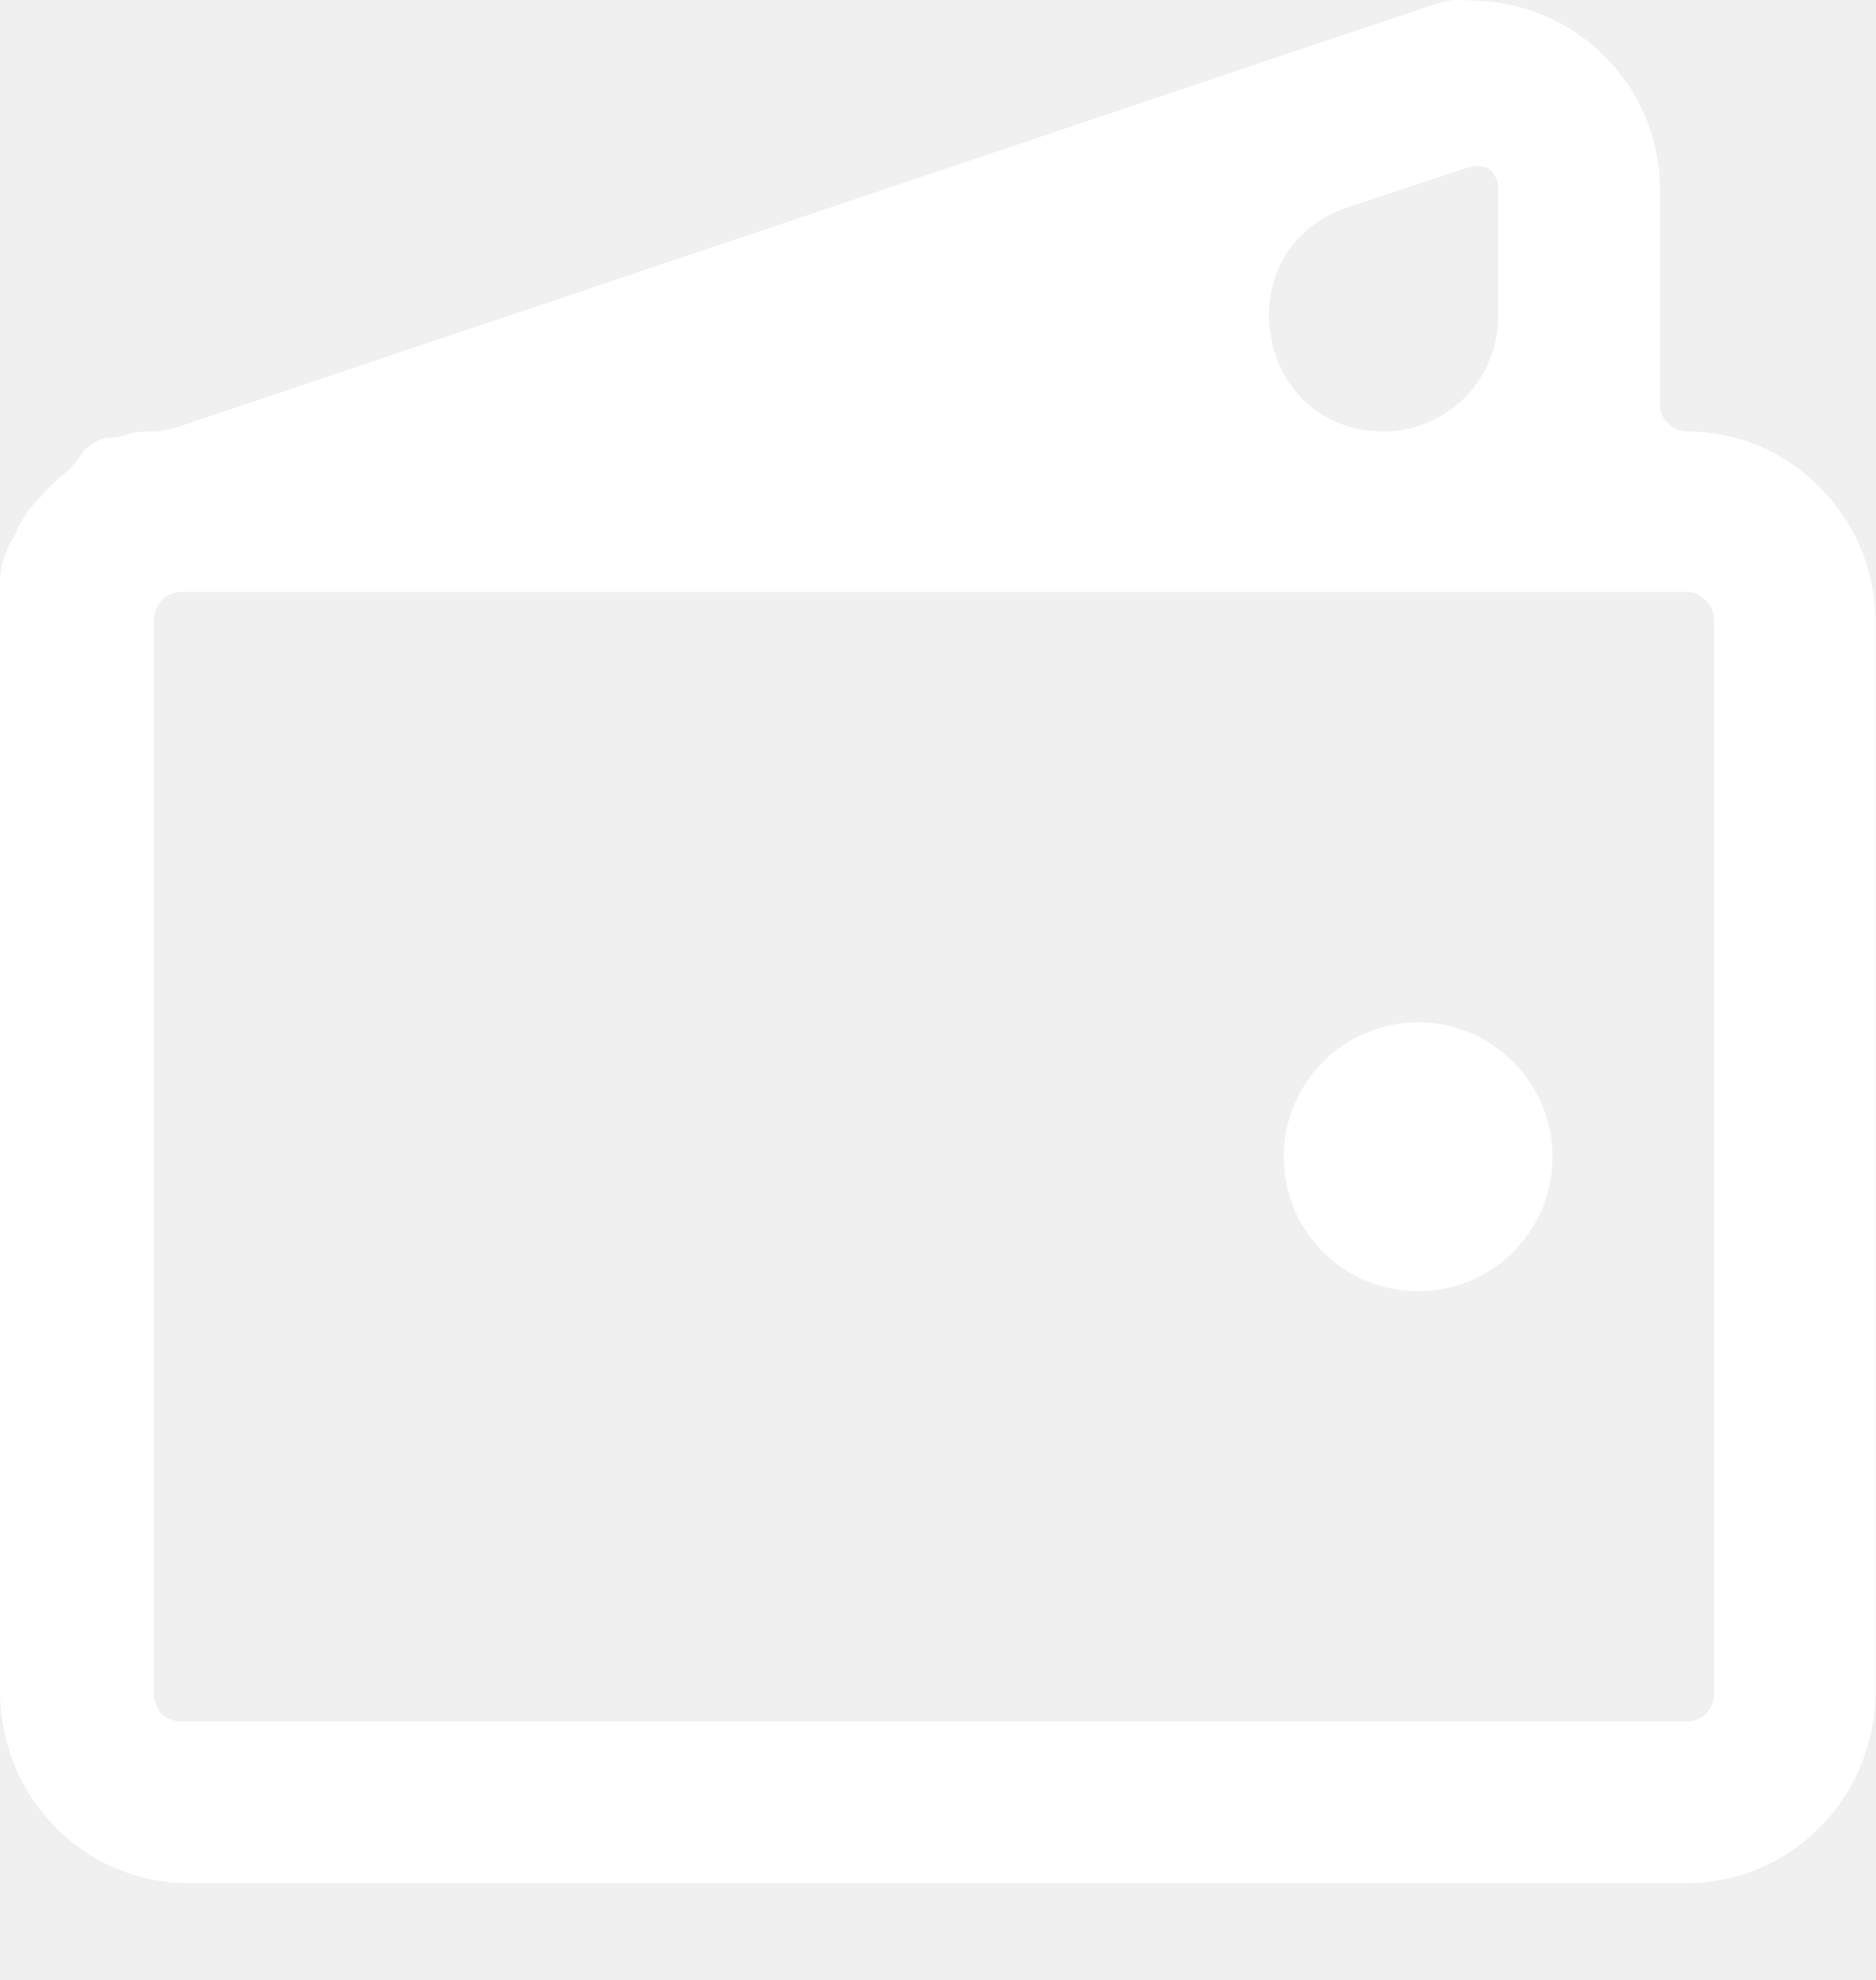
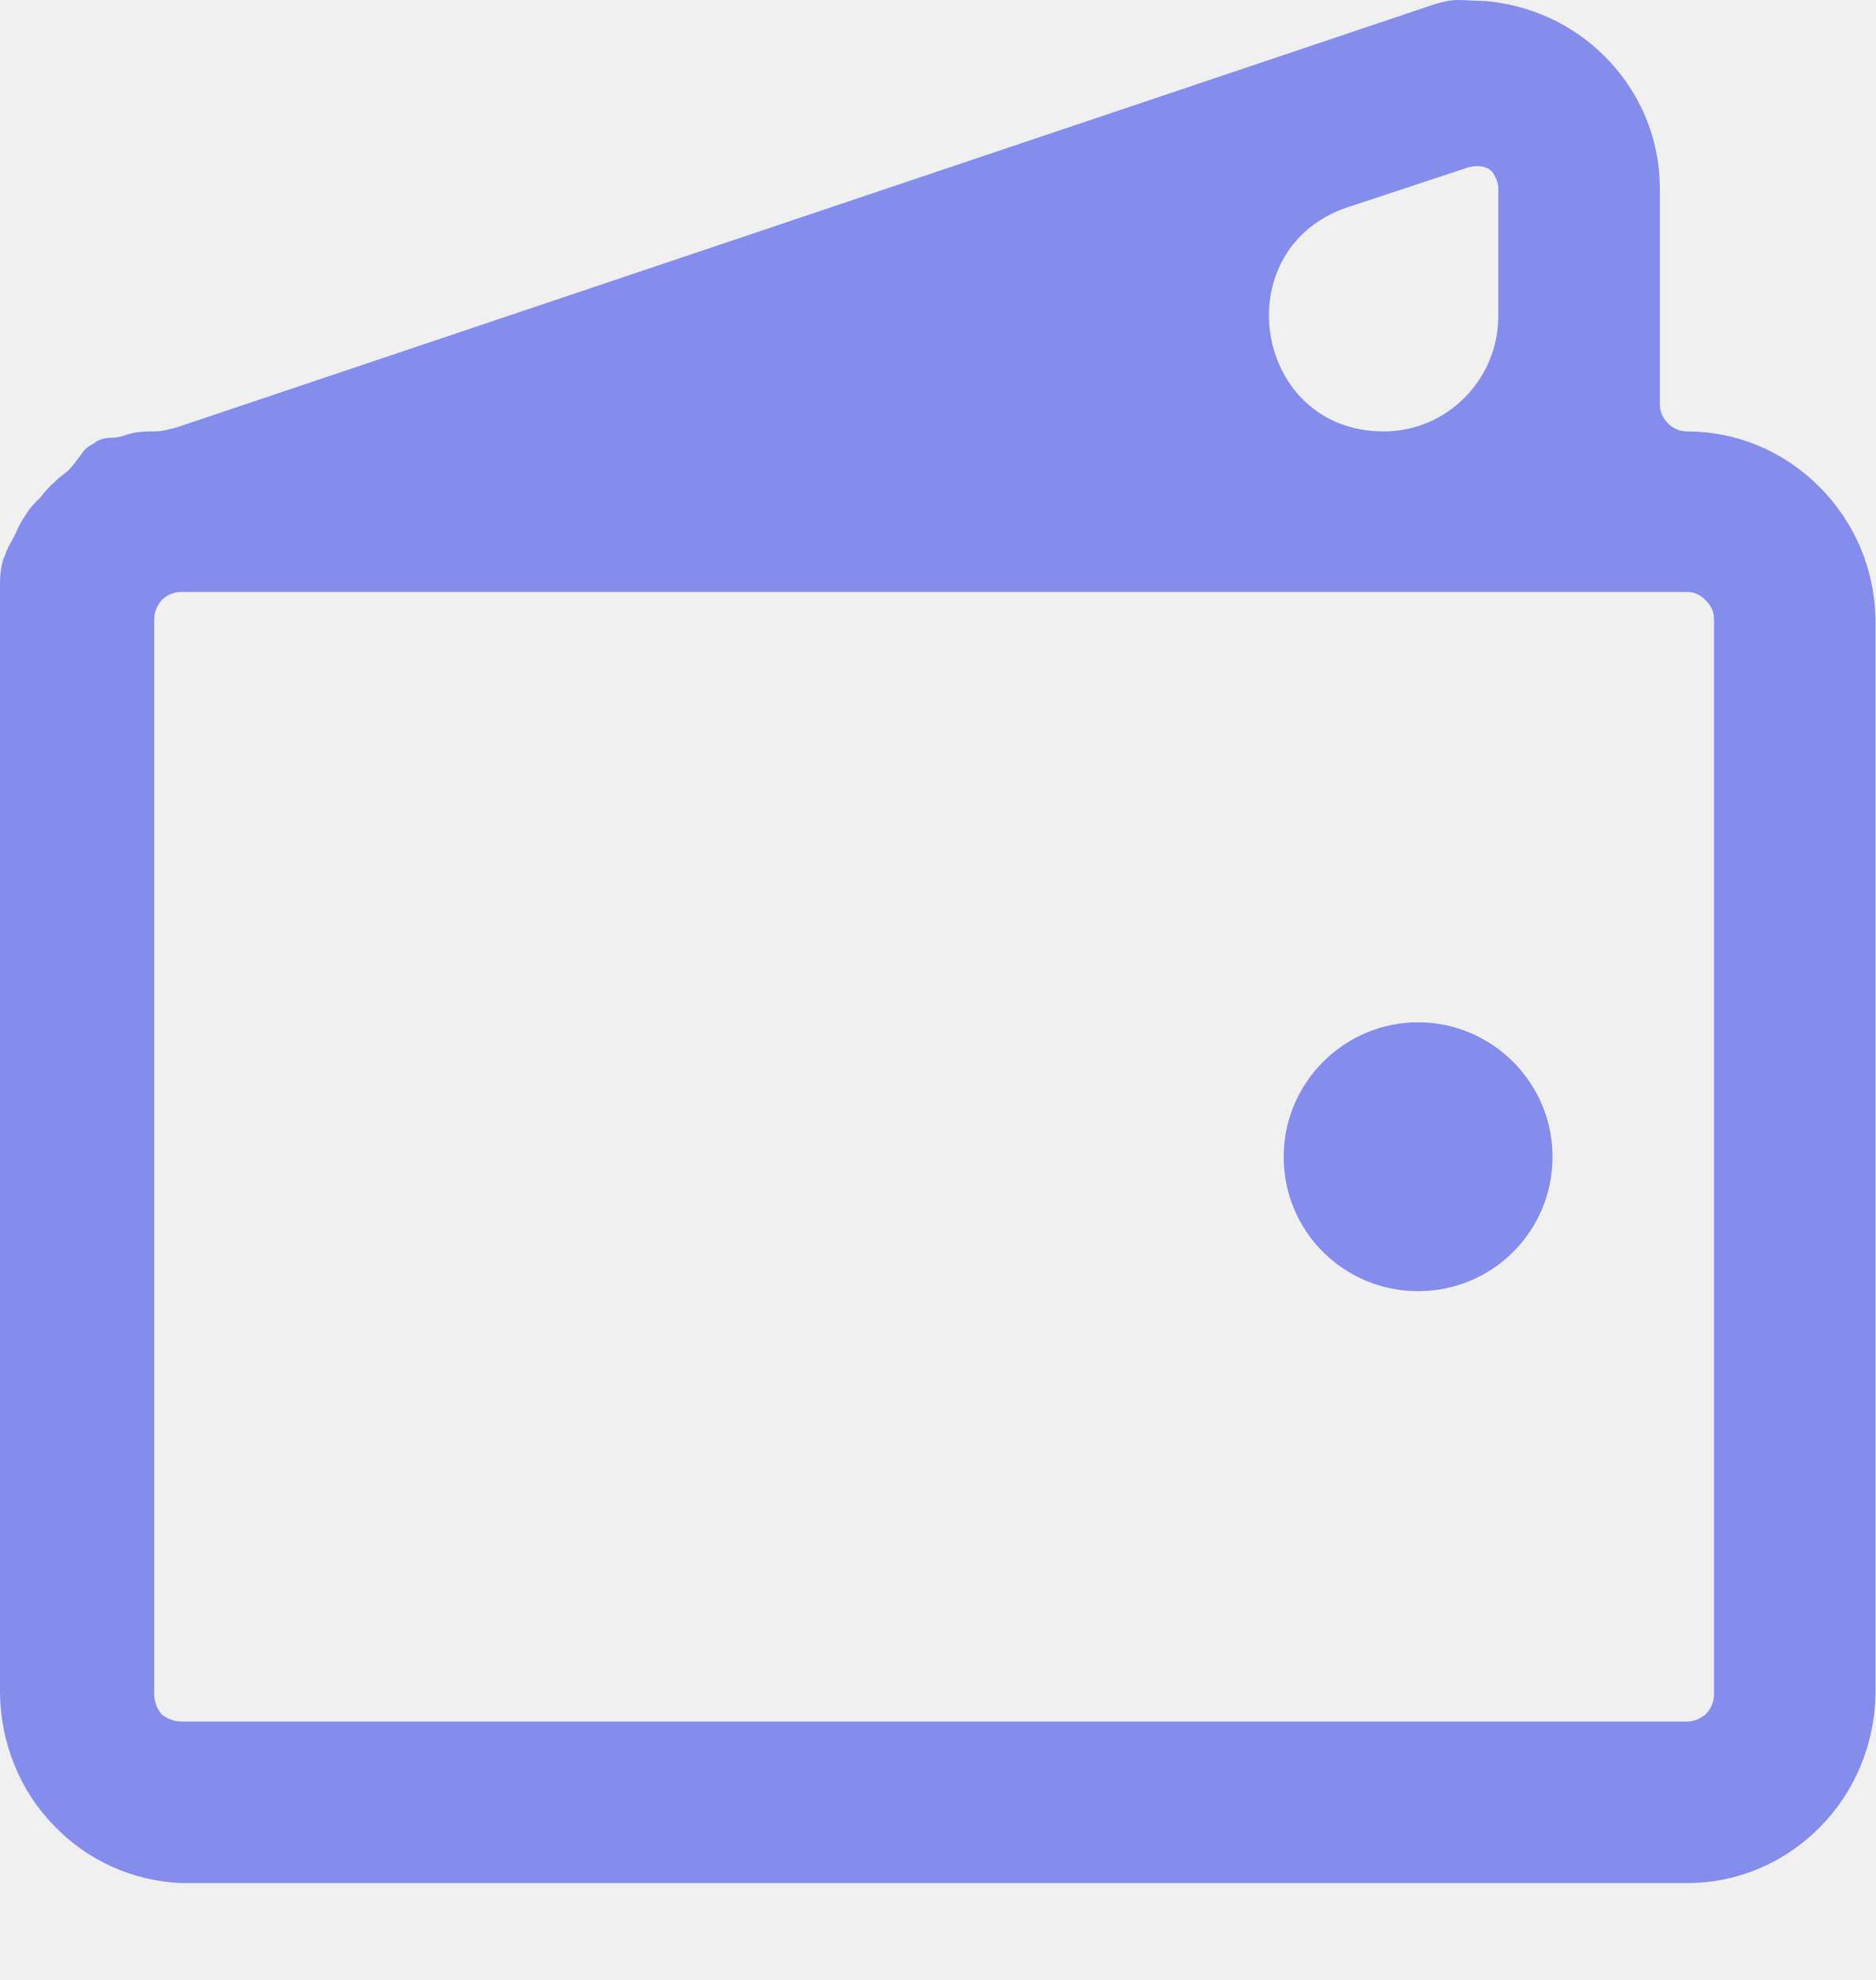
<svg xmlns="http://www.w3.org/2000/svg" width="18" height="19" viewBox="0 0 18 19" fill="none">
  <defs />
-   <path id="Vector" d="M16.19 4.14C16.05 4.14 15.93 4.02 15.93 3.88L15.93 1.81C15.93 1.33 15.74 0.88 15.4 0.54C15.09 0.23 14.69 0.05 14.26 0.01C14.17 0.01 14.08 0 13.99 0C13.91 0 13.84 0.02 13.77 0.04L1.7 4.1C1.63 4.12 1.55 4.14 1.48 4.14L1.44 4.14C1.36 4.14 1.27 4.15 1.19 4.18C1.16 4.19 1.12 4.2 1.08 4.2C1.02 4.2 0.97 4.21 0.92 4.24L0.91 4.25C0.85 4.28 0.81 4.31 0.78 4.36L0.75 4.4C0.72 4.44 0.69 4.48 0.65 4.52L0.56 4.59L0.52 4.63C0.47 4.67 0.43 4.72 0.39 4.77C0.34 4.82 0.29 4.87 0.26 4.92C0.25 4.93 0.25 4.94 0.24 4.95C0.2 5.01 0.17 5.07 0.14 5.14L0.08 5.25C0.06 5.29 0.05 5.33 0.03 5.37C0.01 5.44 0 5.52 0 5.59C-0.01 5.71 -0.01 5.82 0 5.94L0 16.26C0.01 16.73 0.19 17.18 0.51 17.51C0.83 17.85 1.27 18.05 1.74 18.07L16.19 18.07C16.67 18.07 17.12 17.88 17.46 17.54C17.8 17.2 17.99 16.74 18 16.26L18 5.94C17.99 5.46 17.8 5.01 17.46 4.67C17.12 4.33 16.67 4.14 16.19 4.14ZM14.05 1.62C14.15 1.58 14.27 1.58 14.33 1.66C14.36 1.71 14.38 1.76 14.38 1.81L14.38 3.03C14.38 3.64 13.89 4.14 13.28 4.14C12.03 4.14 11.75 2.39 12.93 1.99L14.05 1.62ZM16.45 16.26C16.45 16.33 16.42 16.4 16.37 16.45C16.32 16.49 16.26 16.52 16.19 16.52L1.74 16.52C1.67 16.52 1.6 16.49 1.55 16.45C1.51 16.4 1.48 16.33 1.48 16.26L1.48 5.94C1.48 5.87 1.51 5.81 1.55 5.76C1.6 5.71 1.67 5.68 1.74 5.68L16.19 5.68C16.26 5.68 16.32 5.71 16.37 5.76C16.42 5.81 16.45 5.87 16.45 5.94L16.45 16.26Z" fill="#FFFFFF" fill-opacity="1" fill-rule="nonzero" />
-   <path id="Vector" d="M13.61 12.39C14.32 12.39 14.9 11.82 14.9 11.1C14.9 10.39 14.32 9.81 13.61 9.81C12.9 9.81 12.32 10.39 12.32 11.1C12.32 11.82 12.9 12.39 13.61 12.39Z" fill="#FFFFFF" fill-opacity="1" fill-rule="nonzero" />
+   <path id="Vector" d="M16.19 4.14C16.05 4.14 15.93 4.02 15.93 3.88L15.93 1.81C15.93 1.33 15.74 0.88 15.4 0.54C15.09 0.23 14.69 0.05 14.26 0.01C14.17 0.01 14.08 0 13.99 0C13.91 0 13.84 0.02 13.77 0.04L1.7 4.1C1.63 4.12 1.55 4.14 1.48 4.14L1.44 4.14C1.36 4.14 1.27 4.15 1.19 4.18C1.16 4.19 1.12 4.2 1.08 4.2C1.02 4.2 0.97 4.21 0.92 4.24L0.91 4.25C0.85 4.28 0.81 4.31 0.78 4.36L0.75 4.4C0.72 4.44 0.69 4.48 0.65 4.52L0.56 4.59L0.52 4.63C0.47 4.67 0.43 4.72 0.39 4.77C0.34 4.82 0.29 4.87 0.26 4.92C0.25 4.93 0.25 4.94 0.24 4.95C0.2 5.01 0.17 5.07 0.14 5.14L0.08 5.25C0.06 5.29 0.05 5.33 0.03 5.37C0.01 5.44 0 5.52 0 5.59C-0.01 5.71 -0.01 5.82 0 5.94L0 16.26C0.01 16.73 0.19 17.18 0.51 17.51C0.83 17.85 1.27 18.05 1.74 18.07L16.19 18.07C16.67 18.07 17.12 17.88 17.46 17.54C17.8 17.2 17.99 16.74 18 16.26L18 5.94C17.99 5.46 17.8 5.01 17.46 4.67C17.12 4.33 16.67 4.14 16.19 4.14ZM14.05 1.62C14.15 1.58 14.27 1.58 14.33 1.66C14.36 1.71 14.38 1.76 14.38 1.81L14.38 3.03C14.38 3.64 13.89 4.14 13.28 4.14C12.03 4.14 11.75 2.39 12.93 1.99L14.05 1.62ZM16.45 16.26C16.45 16.33 16.42 16.4 16.37 16.45C16.32 16.49 16.26 16.52 16.19 16.52L1.74 16.52C1.67 16.52 1.6 16.49 1.55 16.45C1.51 16.4 1.48 16.33 1.48 16.26L1.48 5.94C1.48 5.87 1.51 5.81 1.55 5.76C1.6 5.71 1.67 5.68 1.74 5.68L16.19 5.68C16.26 5.68 16.32 5.71 16.37 5.76C16.42 5.81 16.45 5.87 16.45 5.94L16.45 16.26Z" fill="#848CEC" fill-opacity="1" fill-rule="nonzero" />
+   <path id="Vector" d="M13.61 12.39C14.32 12.39 14.9 11.82 14.9 11.1C14.9 10.39 14.32 9.81 13.61 9.81C12.9 9.81 12.32 10.39 12.32 11.1C12.32 11.82 12.9 12.39 13.61 12.39Z" fill="#848CEC" fill-opacity="1" fill-rule="nonzero" />
</svg>
